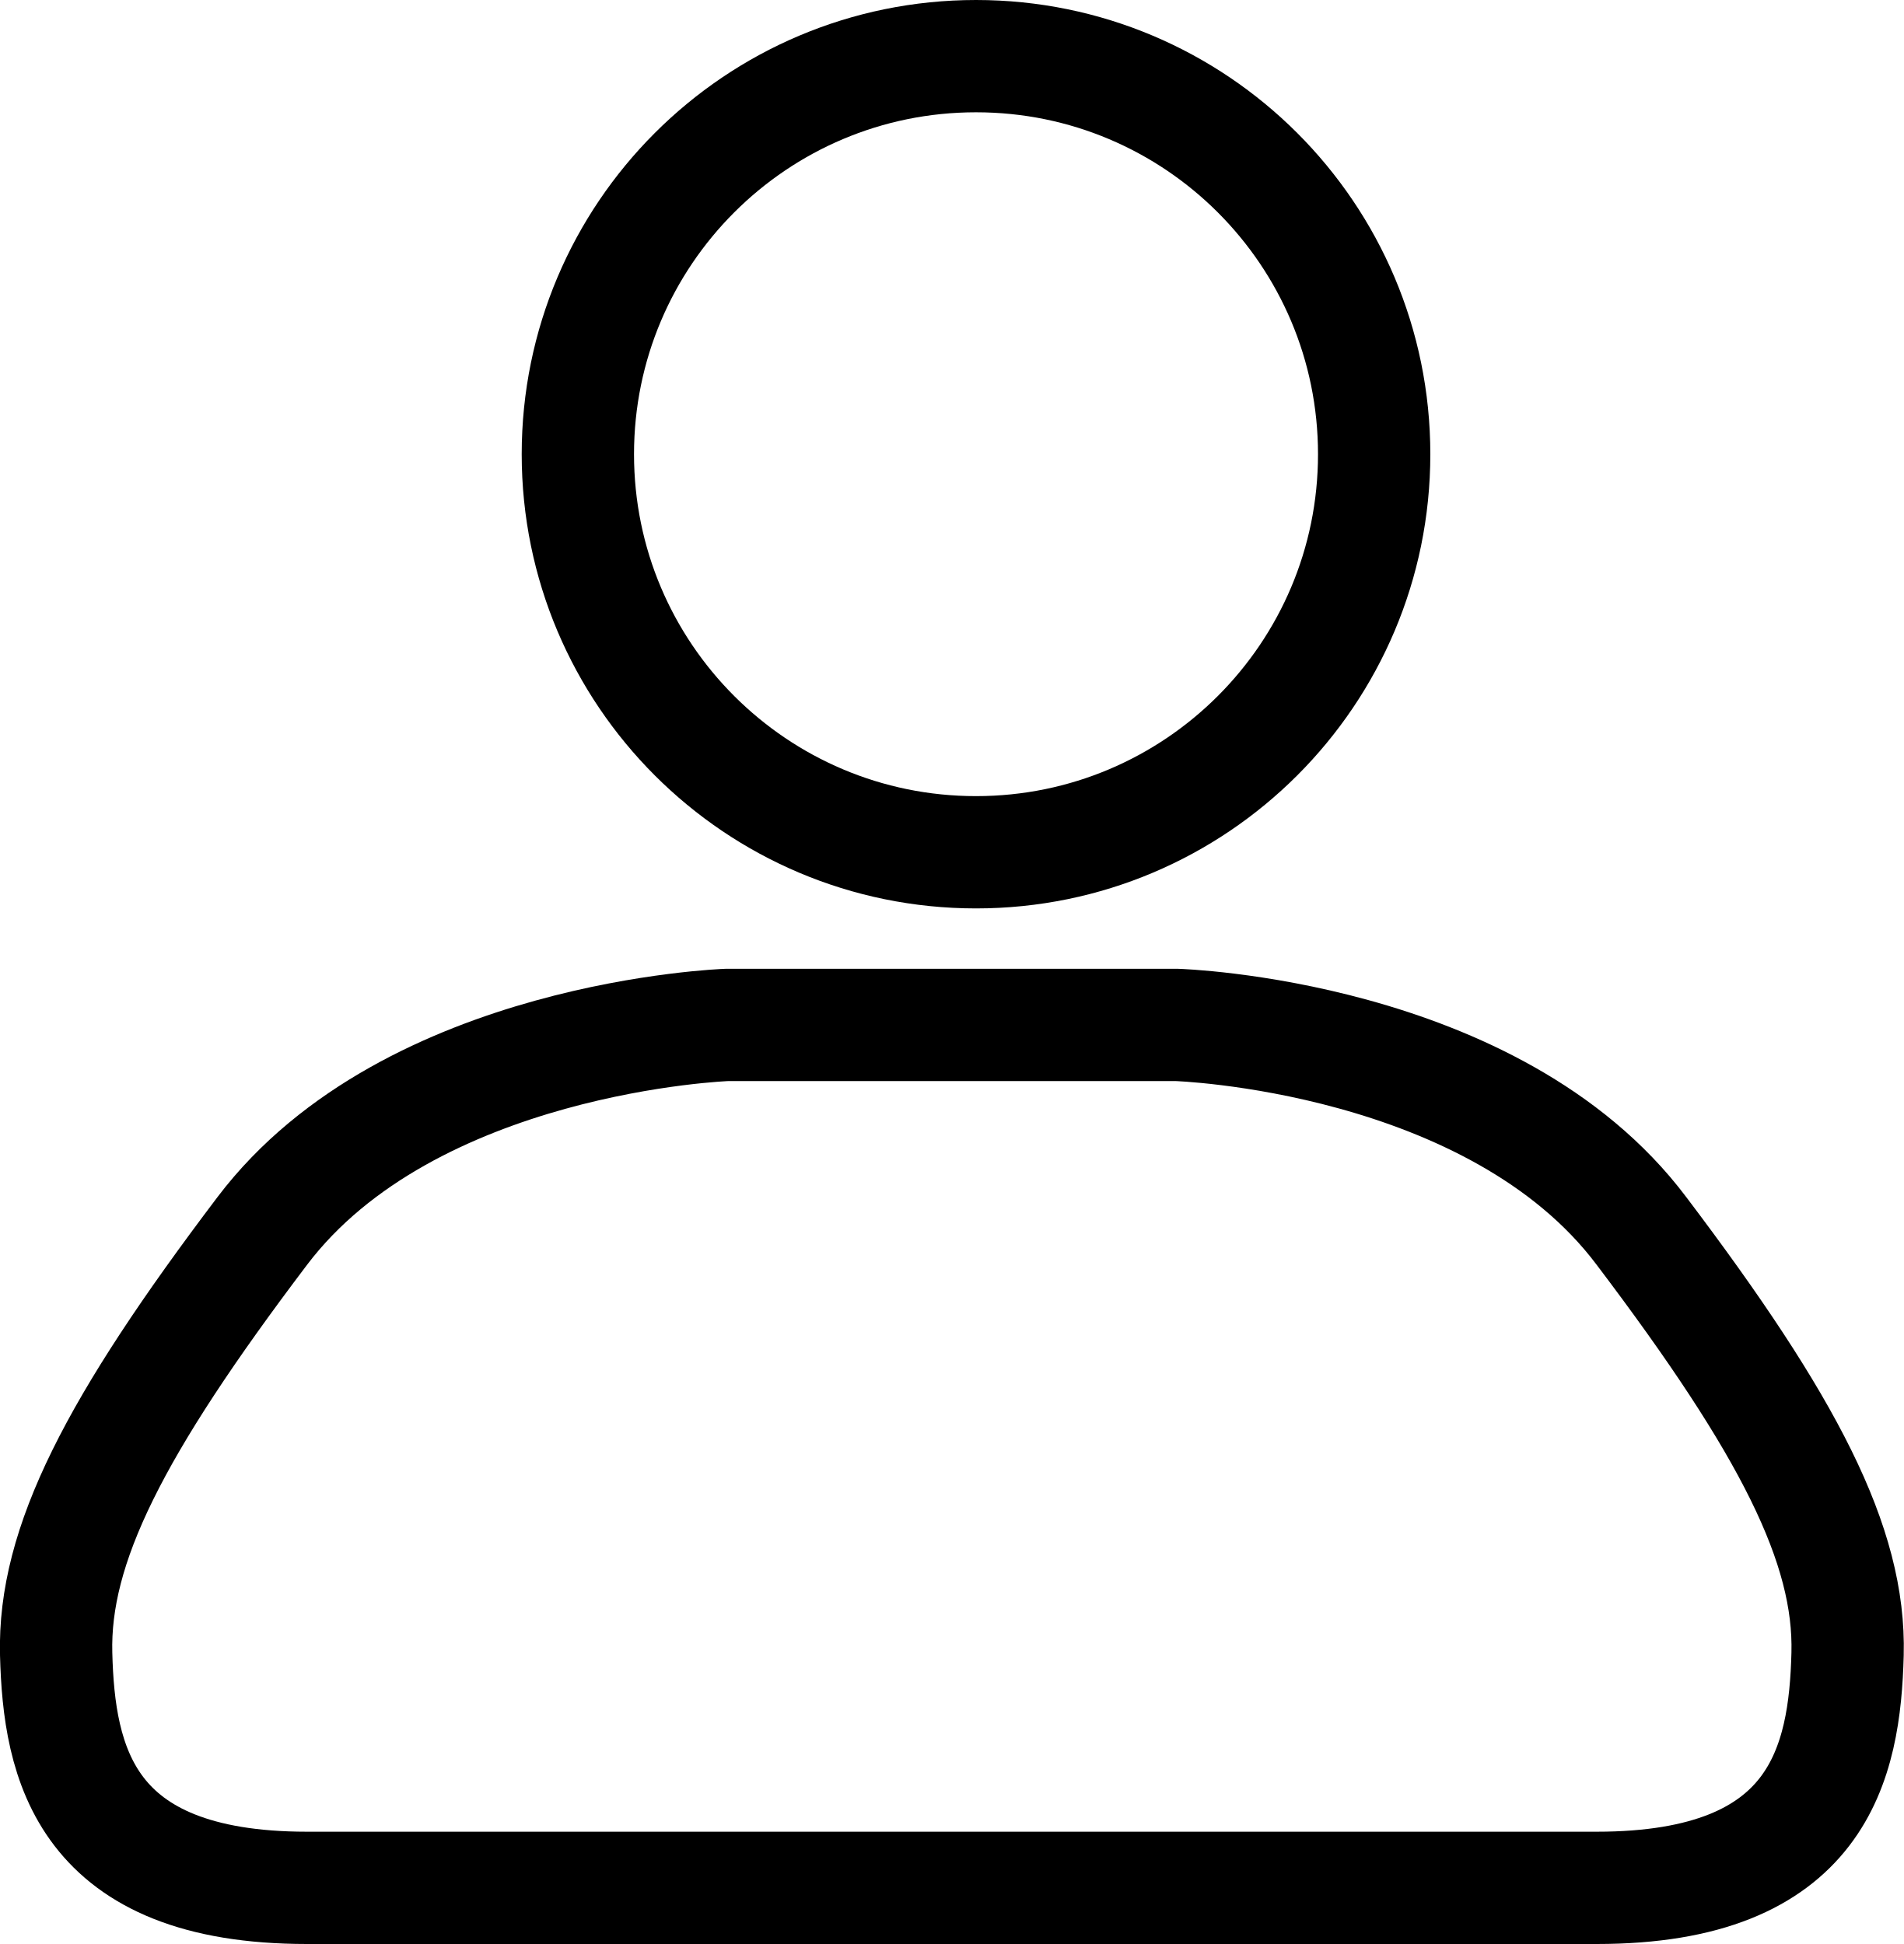
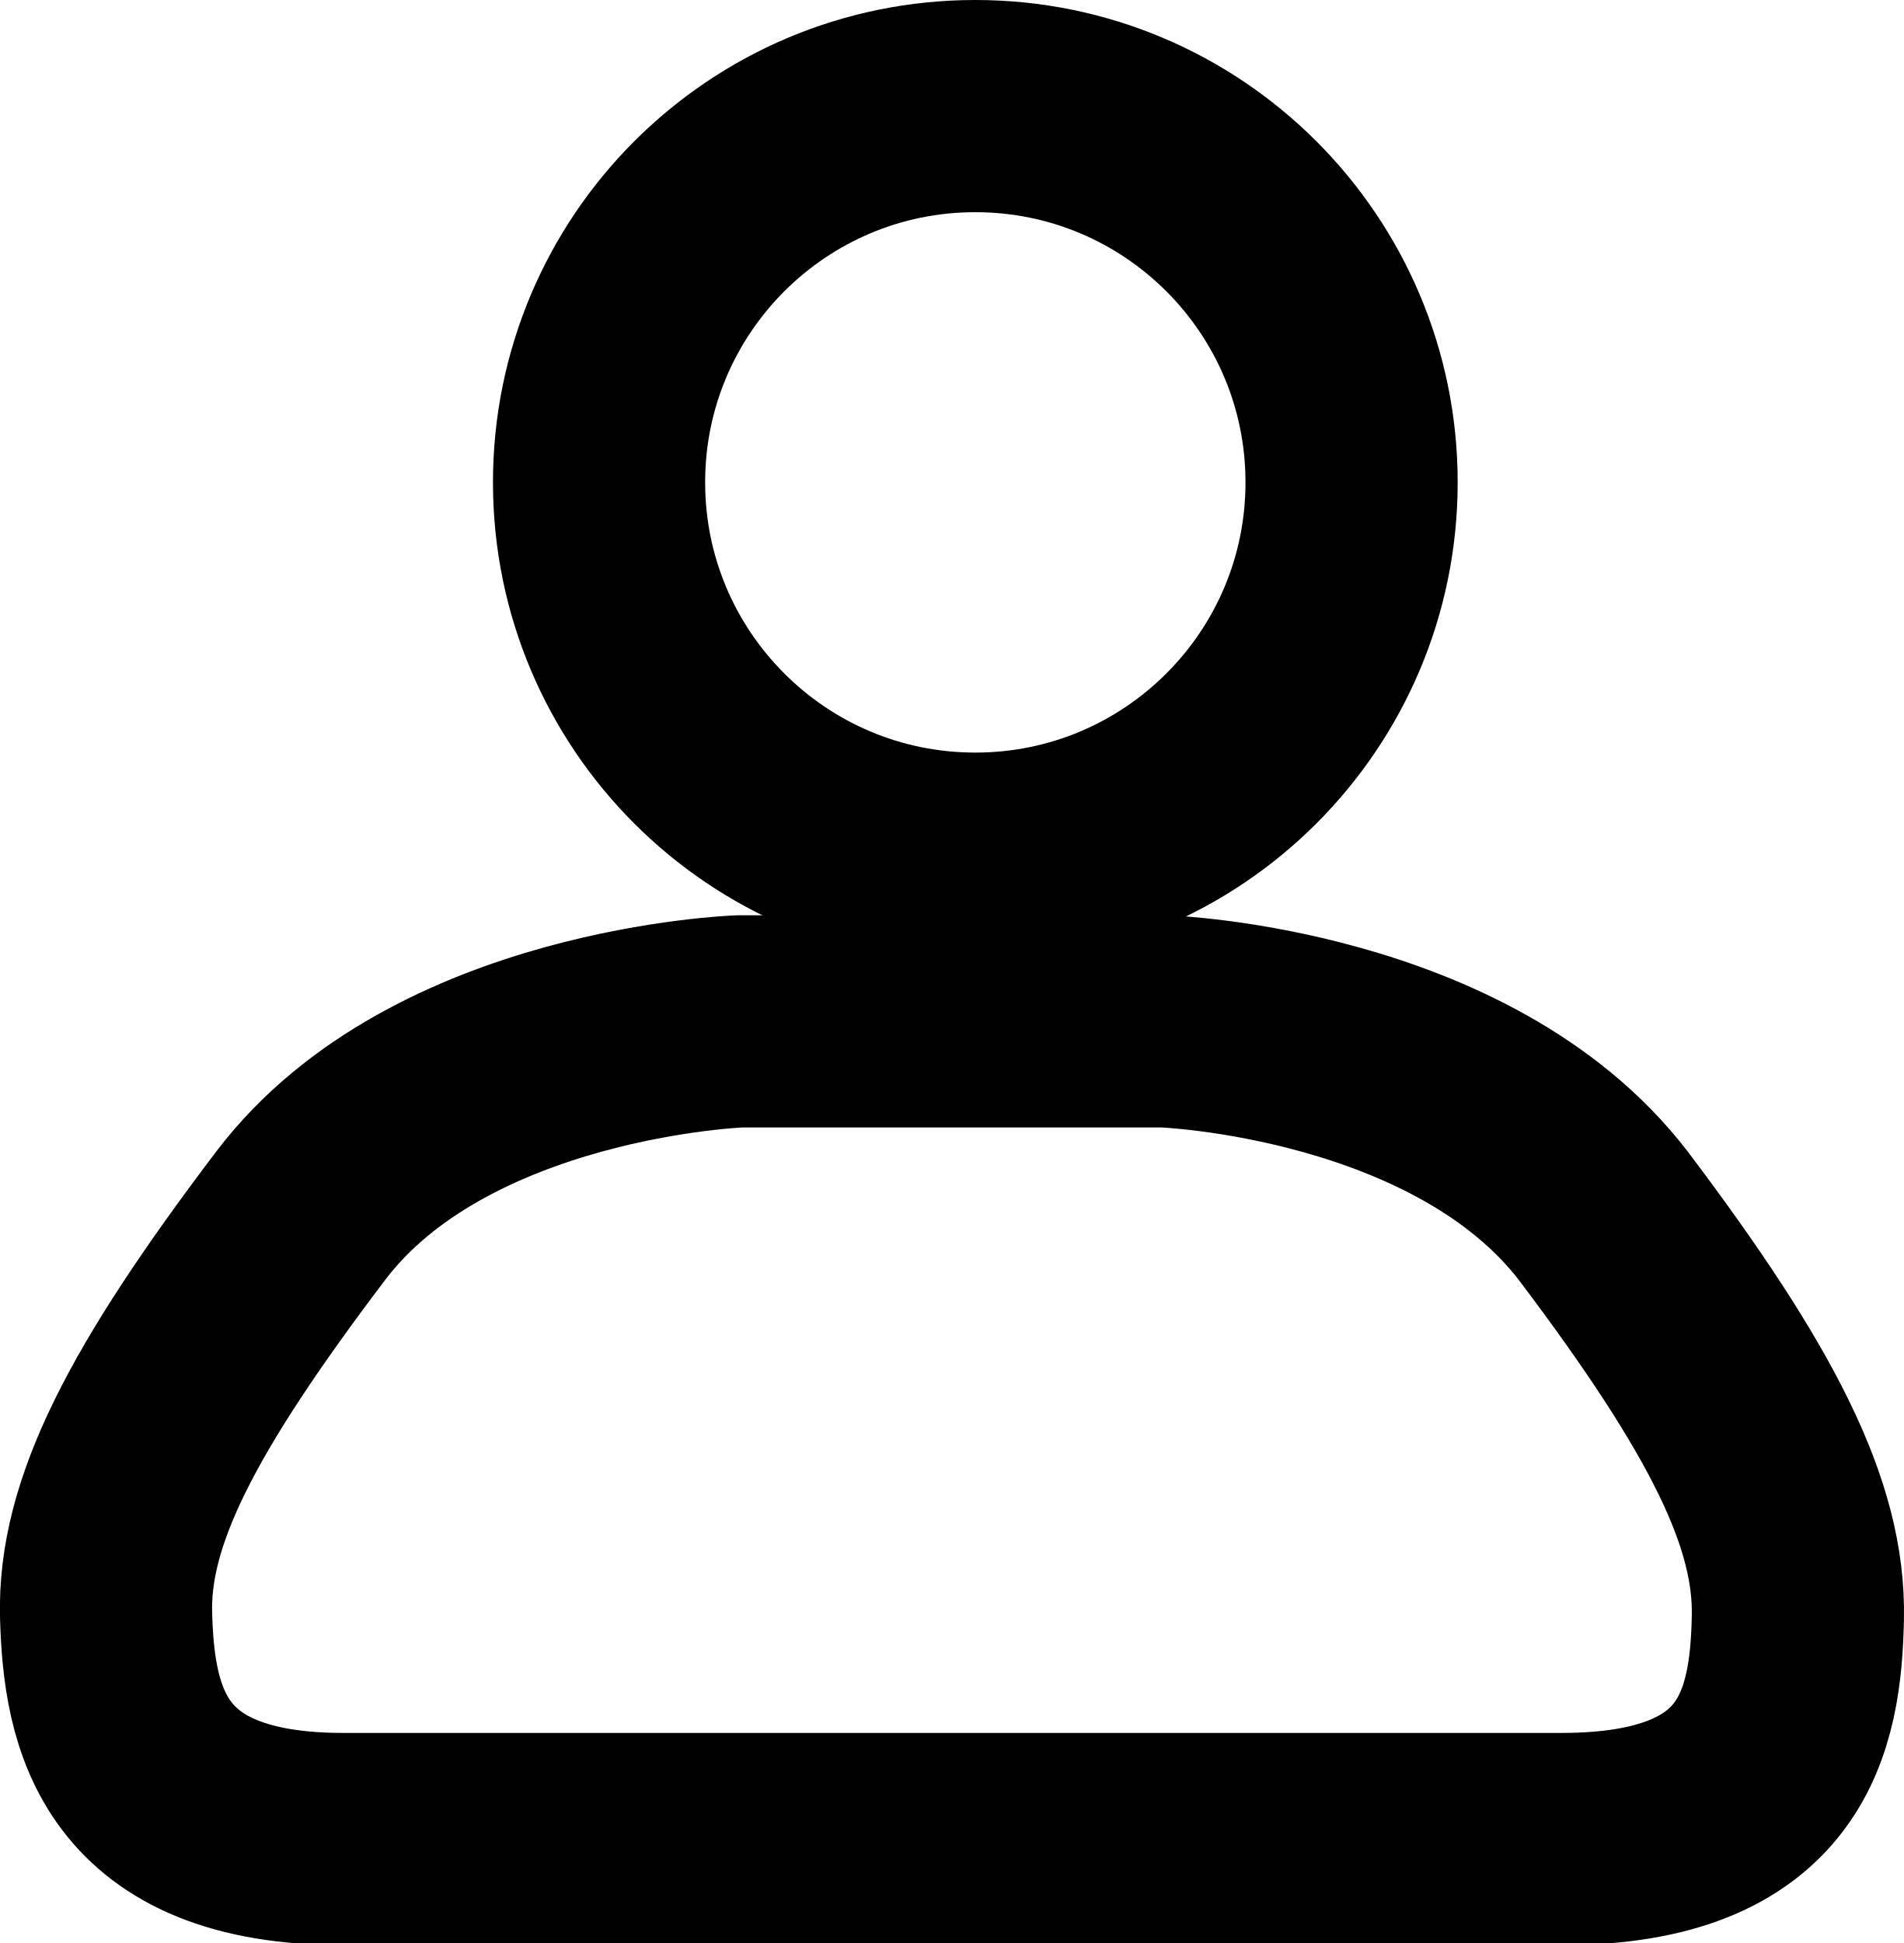
- <svg xmlns="http://www.w3.org/2000/svg" viewBox="0 0 67.8 69.25">
+ <svg xmlns="http://www.w3.org/2000/svg" viewBox="0 0 26.92 27.47">
  <defs>
-     <style>.cls-1,.cls-2{fill:none;}.cls-2{stroke:#000;stroke-miterlimit:10;stroke-width:4px;}</style>
+     <style>.cls-1,.cls-2{fill:none;}.cls-2{stroke:#000;stroke-miterlimit:10;stroke-width:3px;}</style>
  </defs>
  <g id="Layer_2" data-name="Layer 2">
    <g id="Layer_1-2" data-name="Layer 1">
      <g id="profile_outline">
-         <rect class="cls-1" x="1.9" y="3.25" width="64" height="64" />
-         <circle class="cls-2" cx="34.76" cy="16.18" r="14.18" />
-         <path class="cls-2" d="M58.46,43.85c-5.26-7-16.56-7.34-16.56-7.34h-16s-11.3.39-16.56,7.34S1.9,55.05,2,58.92s1,8.33,8.93,8.33H56.87c7.93,0,8.83-4.46,8.93-8.33S63.71,50.79,58.46,43.85Z" />
+         <rect class="cls-1" x="1.46" y="1.97" width="24" height="24" />
+         <circle class="cls-2" cx="13.79" cy="6.82" r="5.32" />
+         <path class="cls-2" d="M22.67,17.19c-2-2.6-6.21-2.75-6.21-2.75h-6s-4.24.15-6.21,2.75-2.79,4.2-2.75,5.65S1.87,26,4.85,26H22.08c3,0,3.31-1.67,3.34-3.13S24.64,19.8,22.67,17.19Z" />
      </g>
    </g>
  </g>
</svg>
